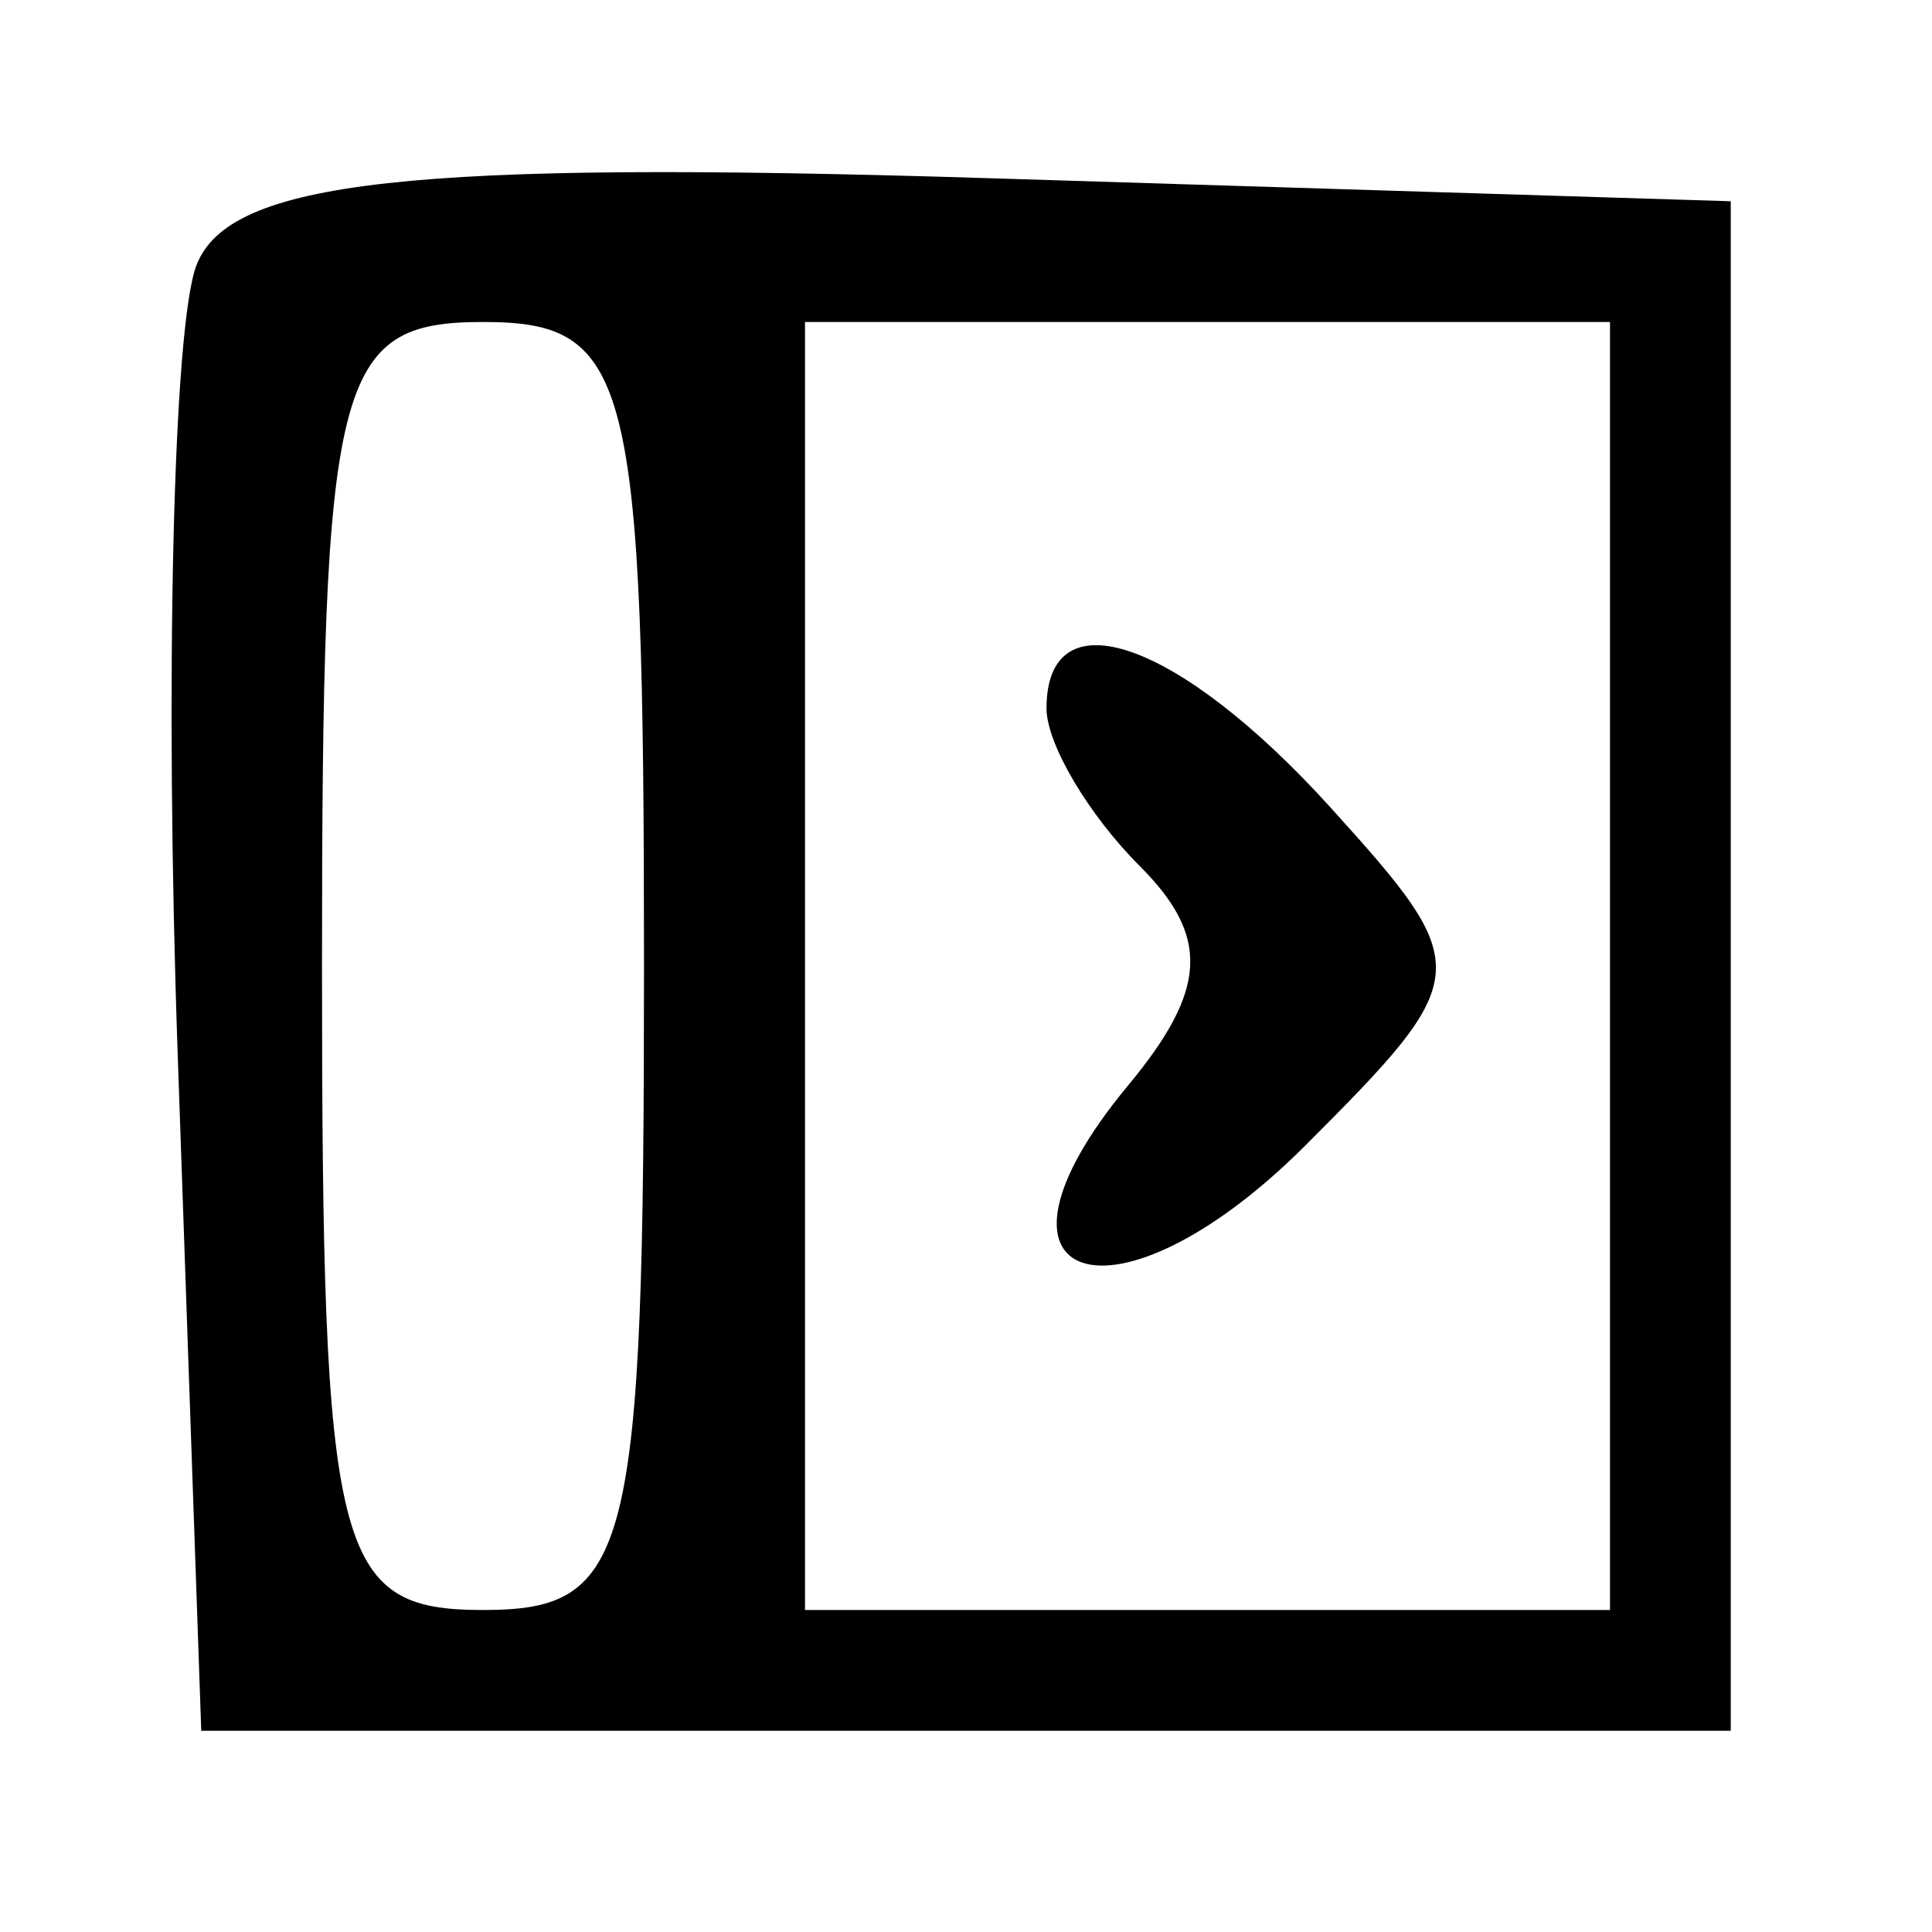
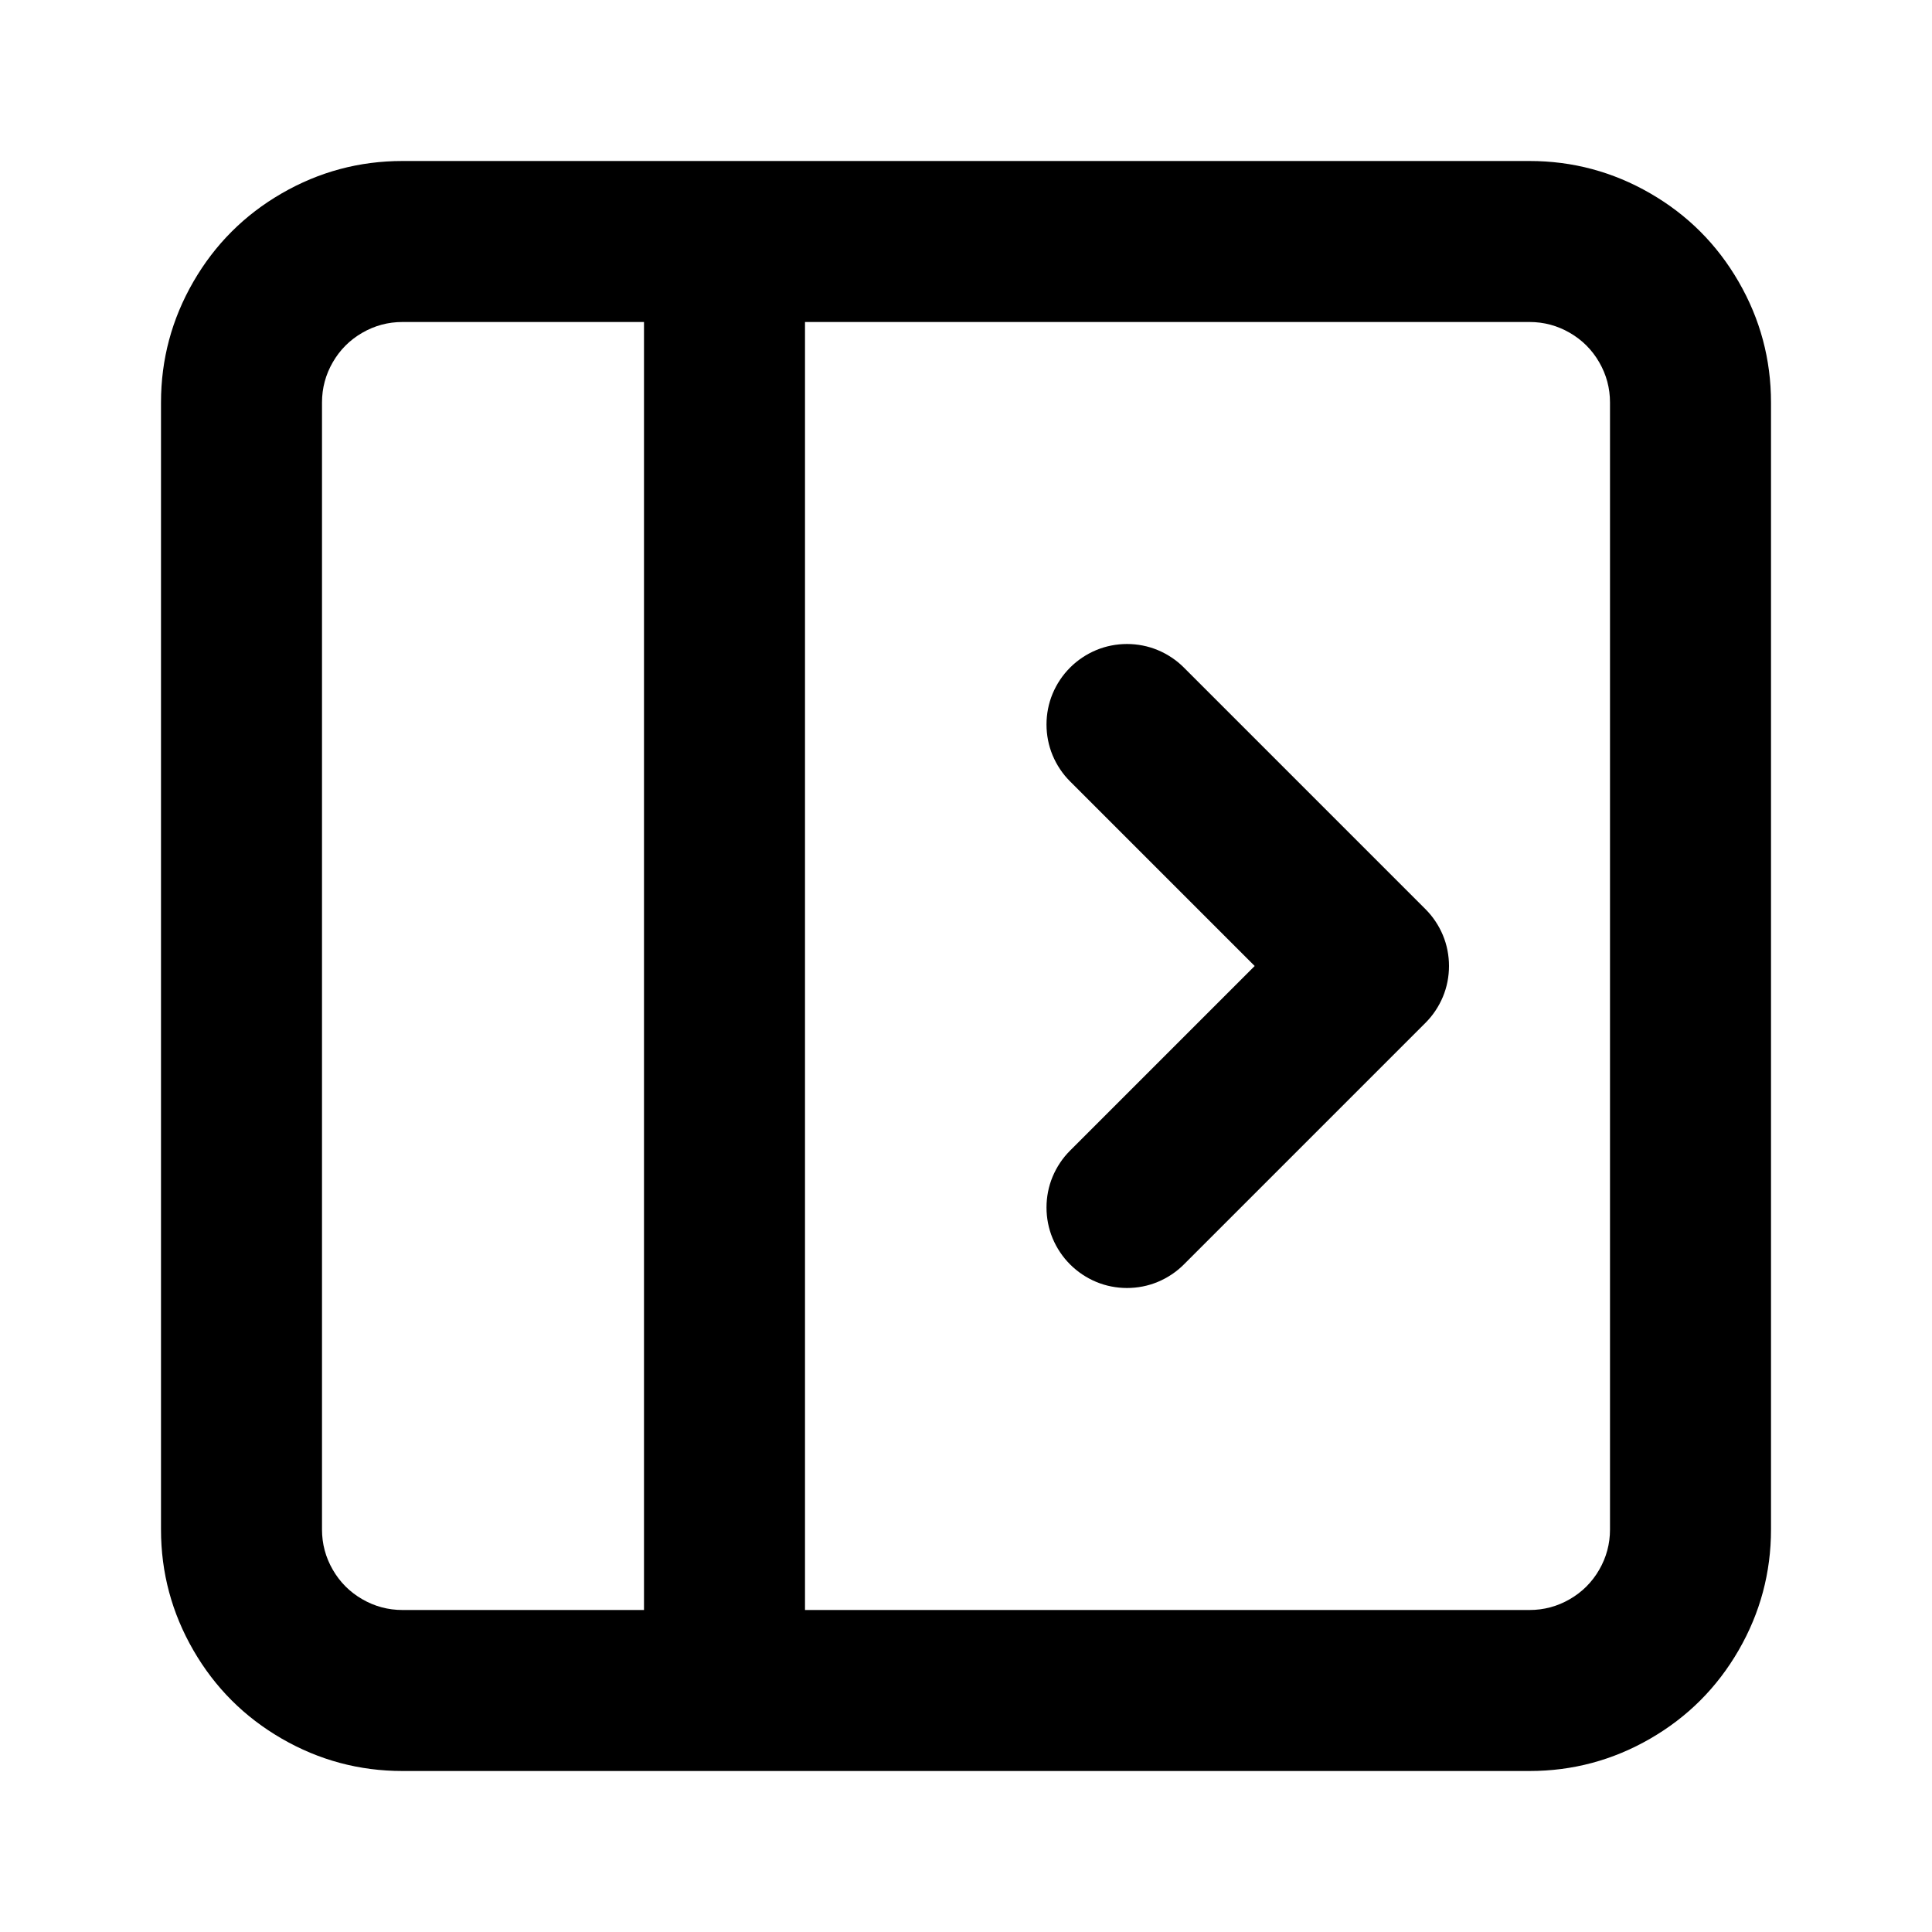
<svg xmlns="http://www.w3.org/2000/svg" width="24" height="24" viewBox="0 0 24 24" version="1.1">
-   <path d="M 2.440 3.296 C 2.151 4.050, 2.046 8.455, 2.207 13.084 L 2.500 21.500 12 21.500 L 21.500 21.500 21.500 12 L 21.500 2.500 12.233 2.212 C 5.103 1.991, 2.845 2.241, 2.440 3.296 M 4 12 C 4 19.333, 4.167 20, 6 20 C 7.833 20, 8 19.333, 8 12 C 8 4.667, 7.833 4, 6 4 C 4.167 4, 4 4.667, 4 12 M 10 12 L 10 20 15 20 L 20 20 20 12 L 20 4 15 4 L 10 4 10 12 M 13 8.800 C 13 9.240, 13.521 10.121, 14.158 10.758 C 15.034 11.634, 15 12.295, 14.015 13.482 C 11.946 15.974, 13.830 16.615, 16.215 14.230 C 18.318 12.127, 18.326 12.018, 16.532 10.035 C 14.645 7.950, 13 7.375, 13 8.800" stroke="none" fill="black" fill-rule="evenodd" />
+   <path d="M5 2L19 2Q19.804 2 20.5 2.402Q21.196 2.804 21.598 3.5Q22 4.196 22 5L22 19Q22 19.804 21.598 20.5Q21.196 21.196 20.5 21.598Q19.804 22 19 22L5 22Q4.196 22 3.5 21.598Q2.804 21.196 2.402 20.5Q2 19.804 2 19L2 5Q2 4.196 2.402 3.5Q2.804 2.804 3.5 2.402Q4.196 2 5 2ZM5 4L8 4L8 20L5 20Q4.732 20 4.5 19.866Q4.268 19.732 4.134 19.5Q4 19.268 4 19L4 5Q4 4.732 4.134 4.5Q4.268 4.268 4.5 4.134Q4.732 4 5 4ZM10 4L10 20L19 20Q19.268 20 19.5 19.866Q19.732 19.732 19.866 19.5Q20 19.268 20 19L20 5Q20 4.732 19.866 4.5Q19.732 4.268 19.5 4.134Q19.268 4 19 4L10 4ZM17.707 11.293L14.707 8.293Q14.637 8.223 14.556 8.169Q14.474 8.114 14.383 8.076Q14.292 8.038 14.195 8.019Q14.098 8 14 8Q13.902 8 13.805 8.019Q13.708 8.038 13.617 8.076Q13.526 8.114 13.444 8.169Q13.363 8.223 13.293 8.293Q13.223 8.363 13.169 8.444Q13.114 8.526 13.076 8.617Q13.038 8.708 13.019 8.805Q13 8.902 13 9Q13 9.098 13.019 9.195Q13.038 9.292 13.076 9.383Q13.114 9.474 13.169 9.556Q13.223 9.637 13.293 9.707L15.586 12L13.293 14.293Q13.223 14.363 13.169 14.444Q13.114 14.526 13.076 14.617Q13.038 14.708 13.019 14.805Q13 14.902 13 15Q13 15.098 13.019 15.195Q13.038 15.292 13.076 15.383Q13.114 15.474 13.169 15.556Q13.223 15.637 13.293 15.707Q13.363 15.777 13.444 15.831Q13.526 15.886 13.617 15.924Q13.708 15.962 13.805 15.981Q13.902 16 14 16Q14.098 16 14.195 15.981Q14.292 15.962 14.383 15.924Q14.474 15.886 14.556 15.831Q14.637 15.777 14.707 15.707L17.707 12.707Q17.777 12.637 17.831 12.556Q17.886 12.474 17.924 12.383Q17.962 12.292 17.981 12.195Q18 12.098 18 12Q18 11.902 17.981 11.805Q17.962 11.708 17.924 11.617Q17.886 11.526 17.831 11.444Q17.777 11.363 17.707 11.293Z" stroke="none" fill="#000" fill-rule="evenodd" />
</svg>
